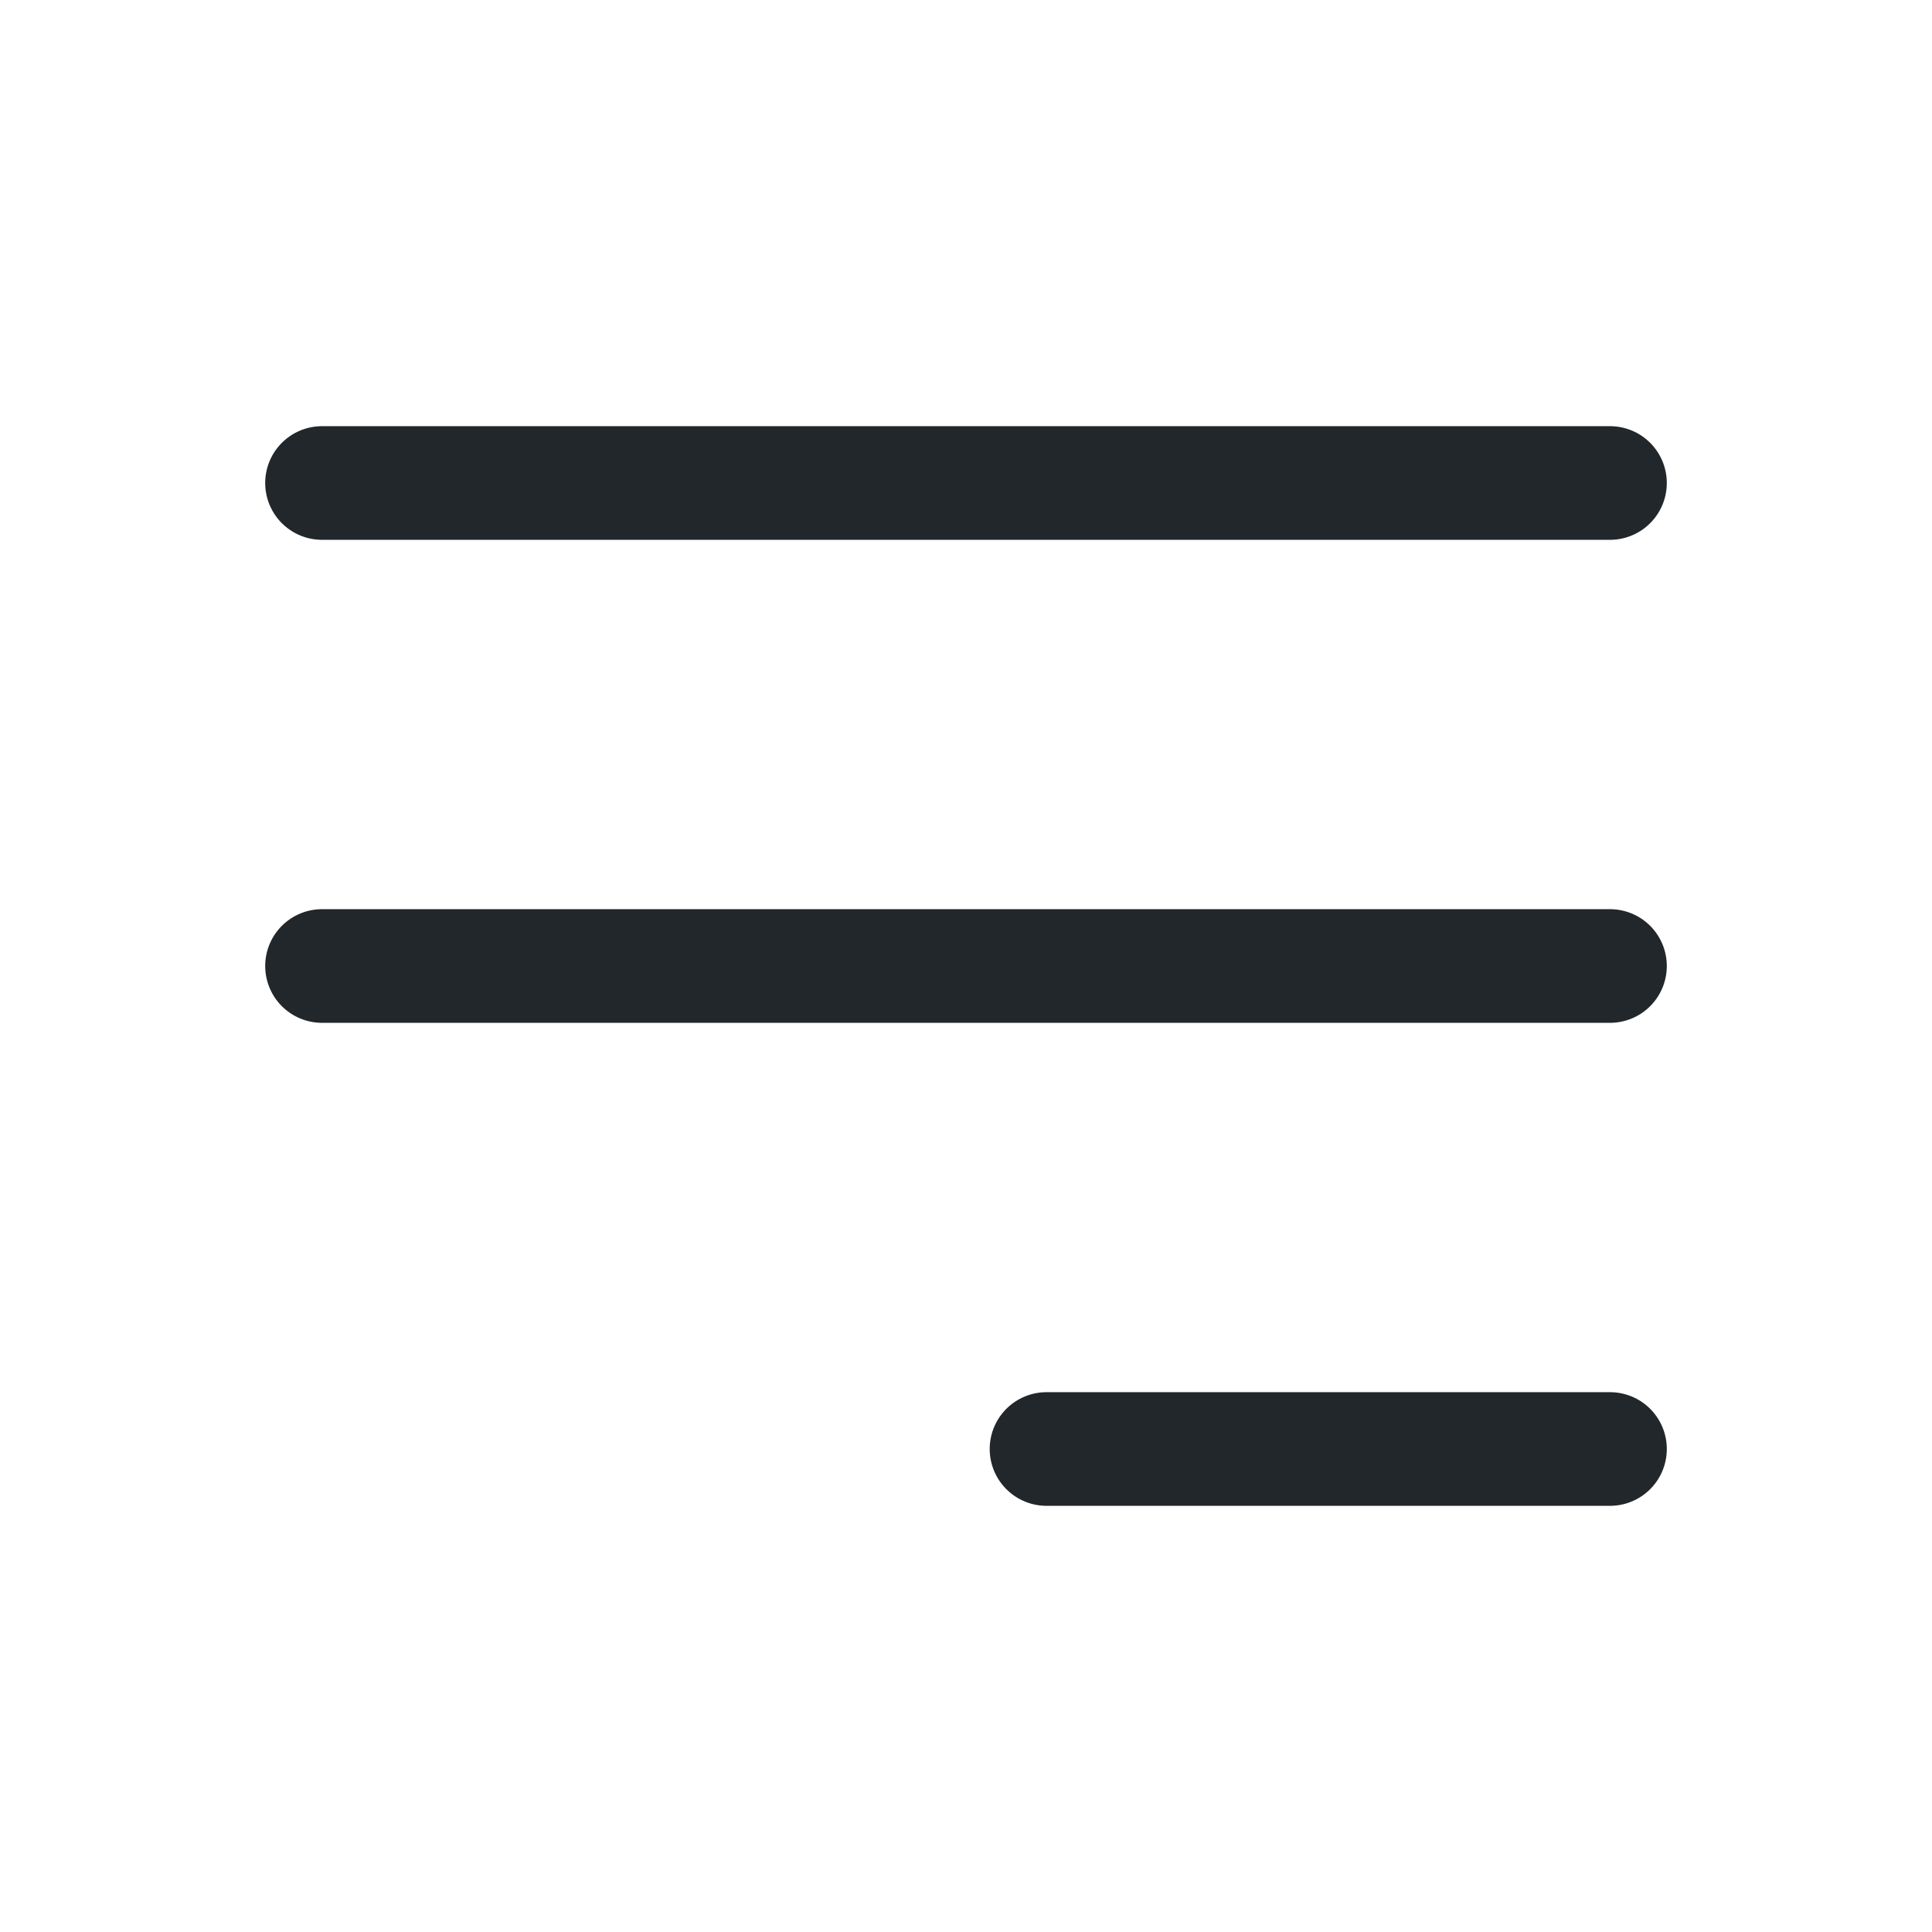
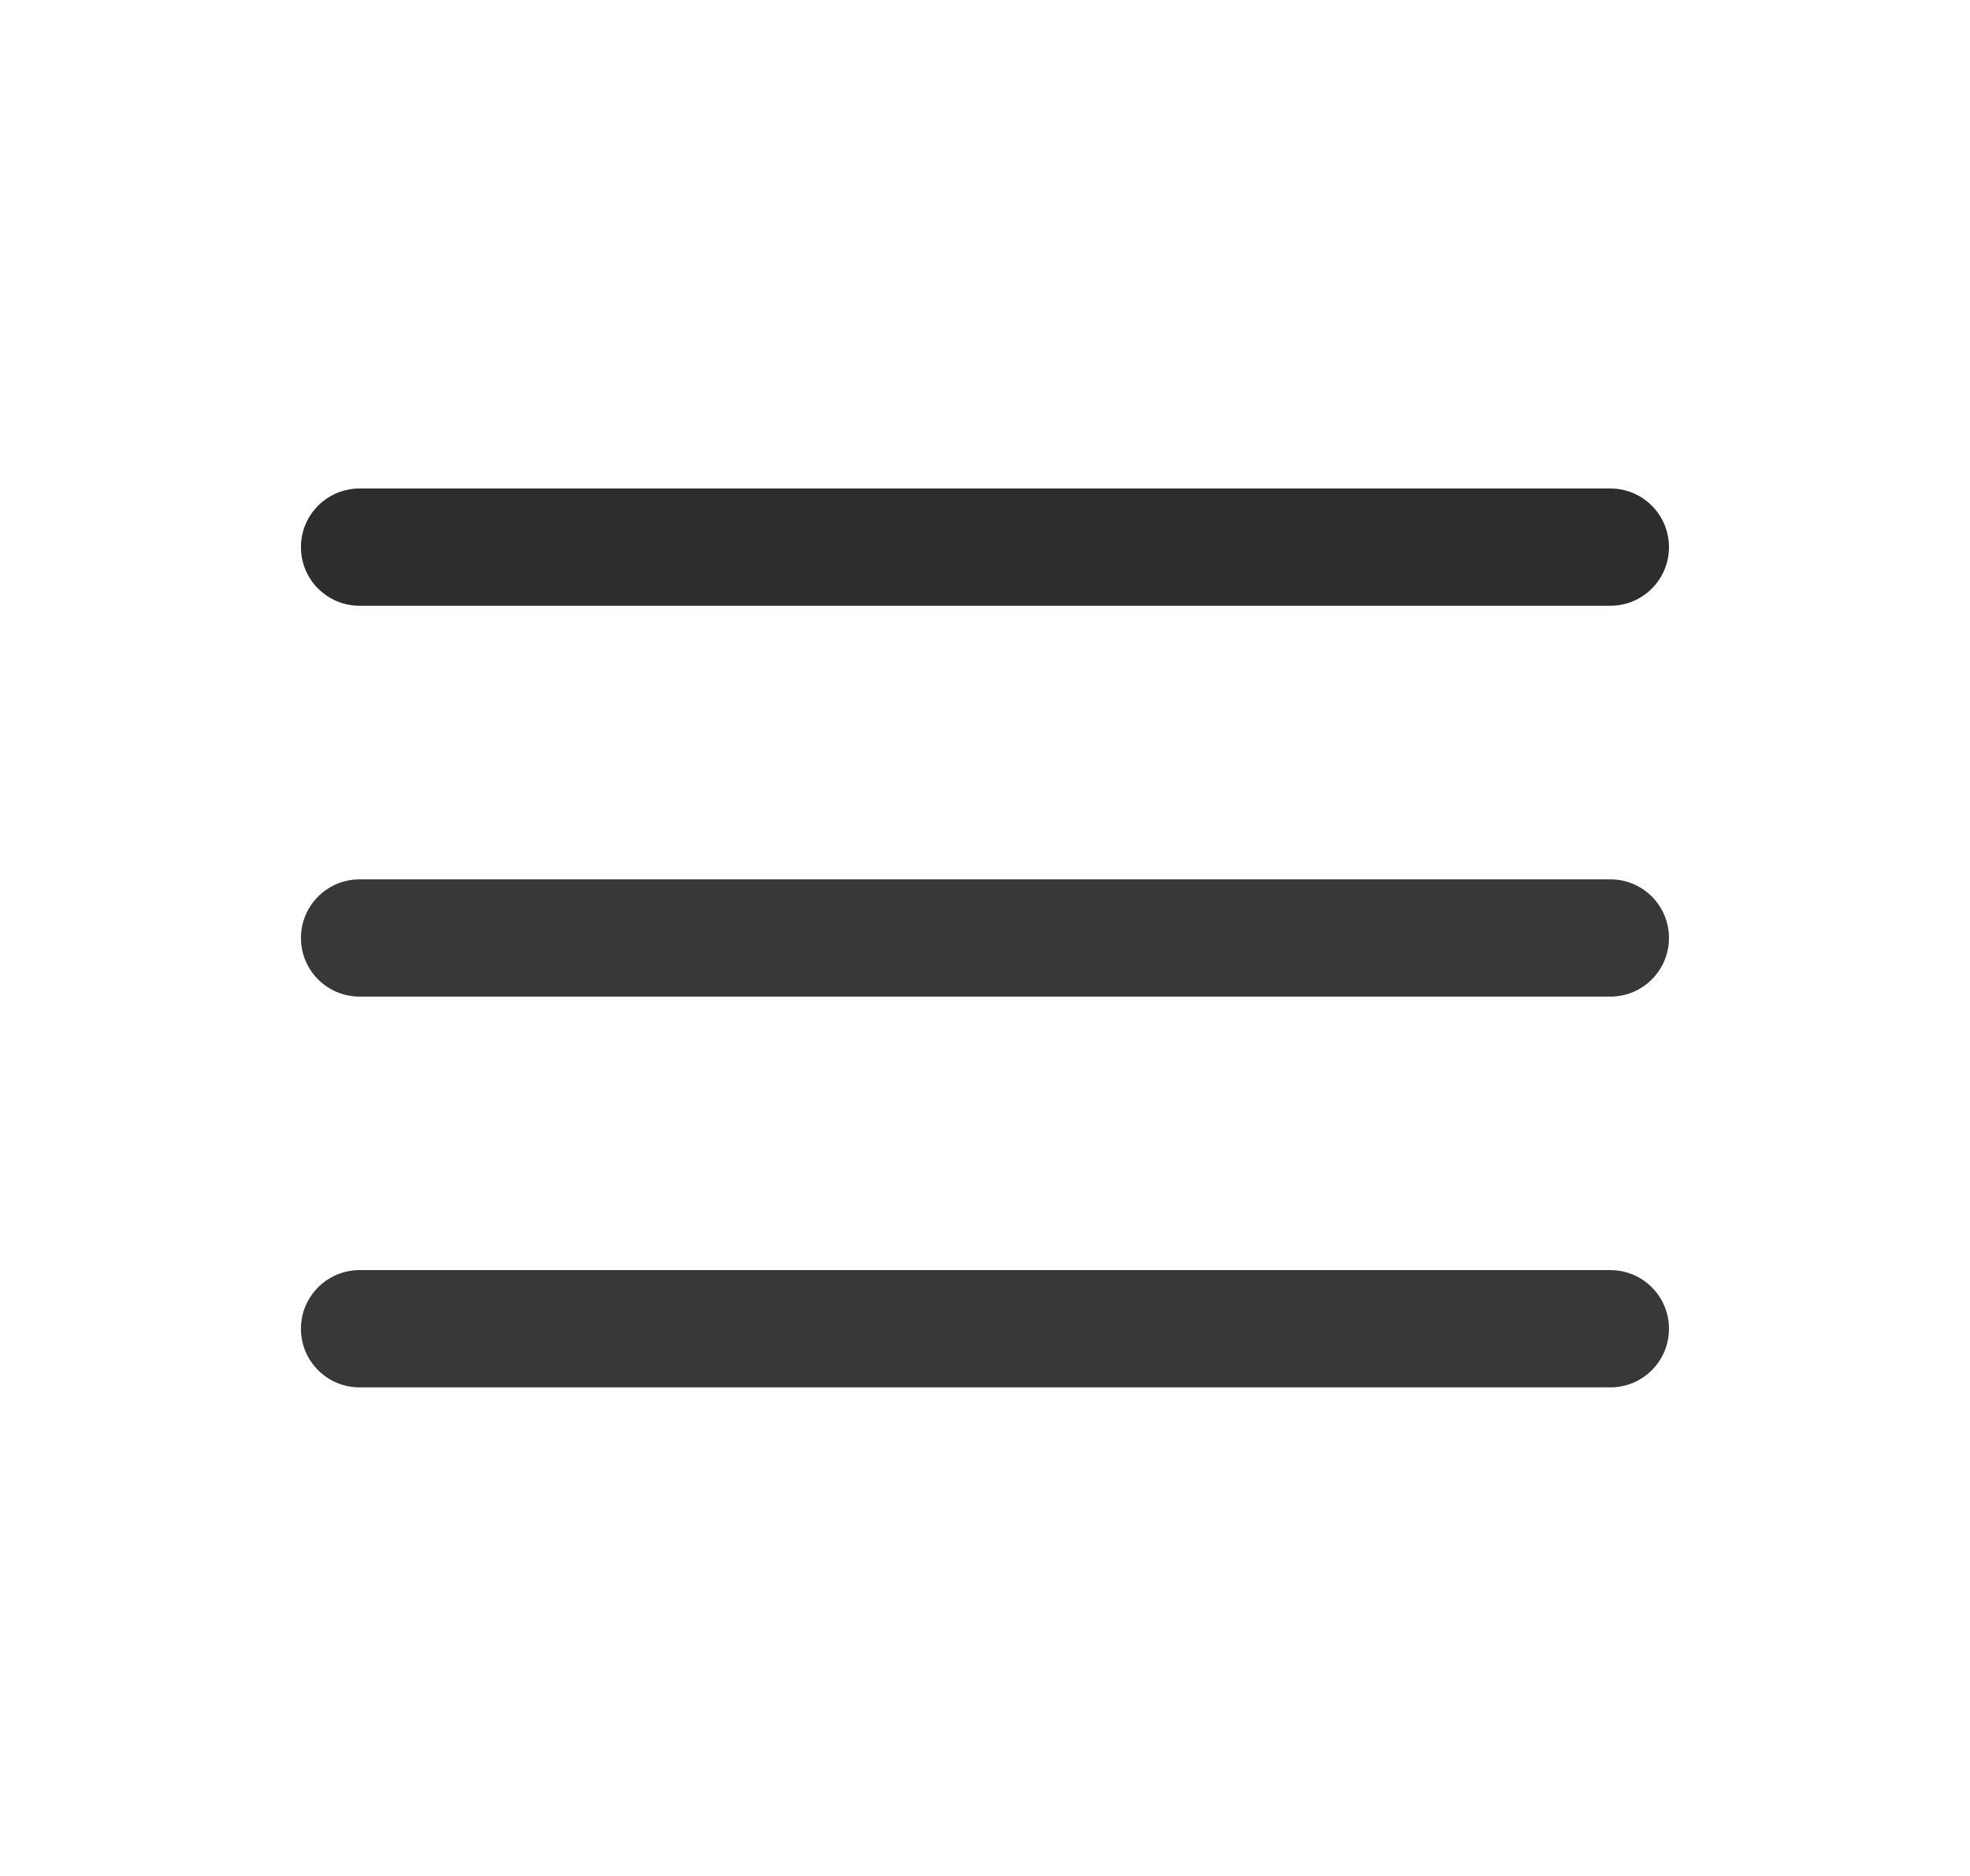
- <svg xmlns="http://www.w3.org/2000/svg" width="34" height="34" viewBox="0 0 34 34" fill="none">
-   <path d="M5.667 8.5H28.333M5.667 17H28.333M18.417 25.5H28.333" stroke="#21272A" stroke-width="2" stroke-linecap="round" stroke-linejoin="round" />
+ <svg xmlns="http://www.w3.org/2000/svg" width="21" height="20" viewBox="0 0 21 20" fill="none">
+   <path fill-rule="evenodd" clip-rule="evenodd" d="M17.791 5.833C17.791 6.179 17.512 6.458 17.166 6.458L3.833 6.458C3.488 6.458 3.208 6.179 3.208 5.833C3.208 5.488 3.488 5.208 3.833 5.208L17.166 5.208C17.512 5.208 17.791 5.488 17.791 5.833Z" fill="#2D2D2D" />
+   <path fill-rule="evenodd" clip-rule="evenodd" d="M17.791 10C17.791 10.345 17.512 10.625 17.166 10.625L3.833 10.625C3.488 10.625 3.208 10.345 3.208 10C3.208 9.655 3.488 9.375 3.833 9.375L17.166 9.375C17.512 9.375 17.791 9.655 17.791 10Z" fill="#383838" />
+   <path fill-rule="evenodd" clip-rule="evenodd" d="M17.791 14.166C17.791 14.512 17.512 14.791 17.166 14.791L3.833 14.791C3.488 14.791 3.208 14.512 3.208 14.166C3.208 13.821 3.488 13.541 3.833 13.541L17.166 13.541C17.512 13.541 17.791 13.821 17.791 14.166Z" fill="#383838" />
</svg>
